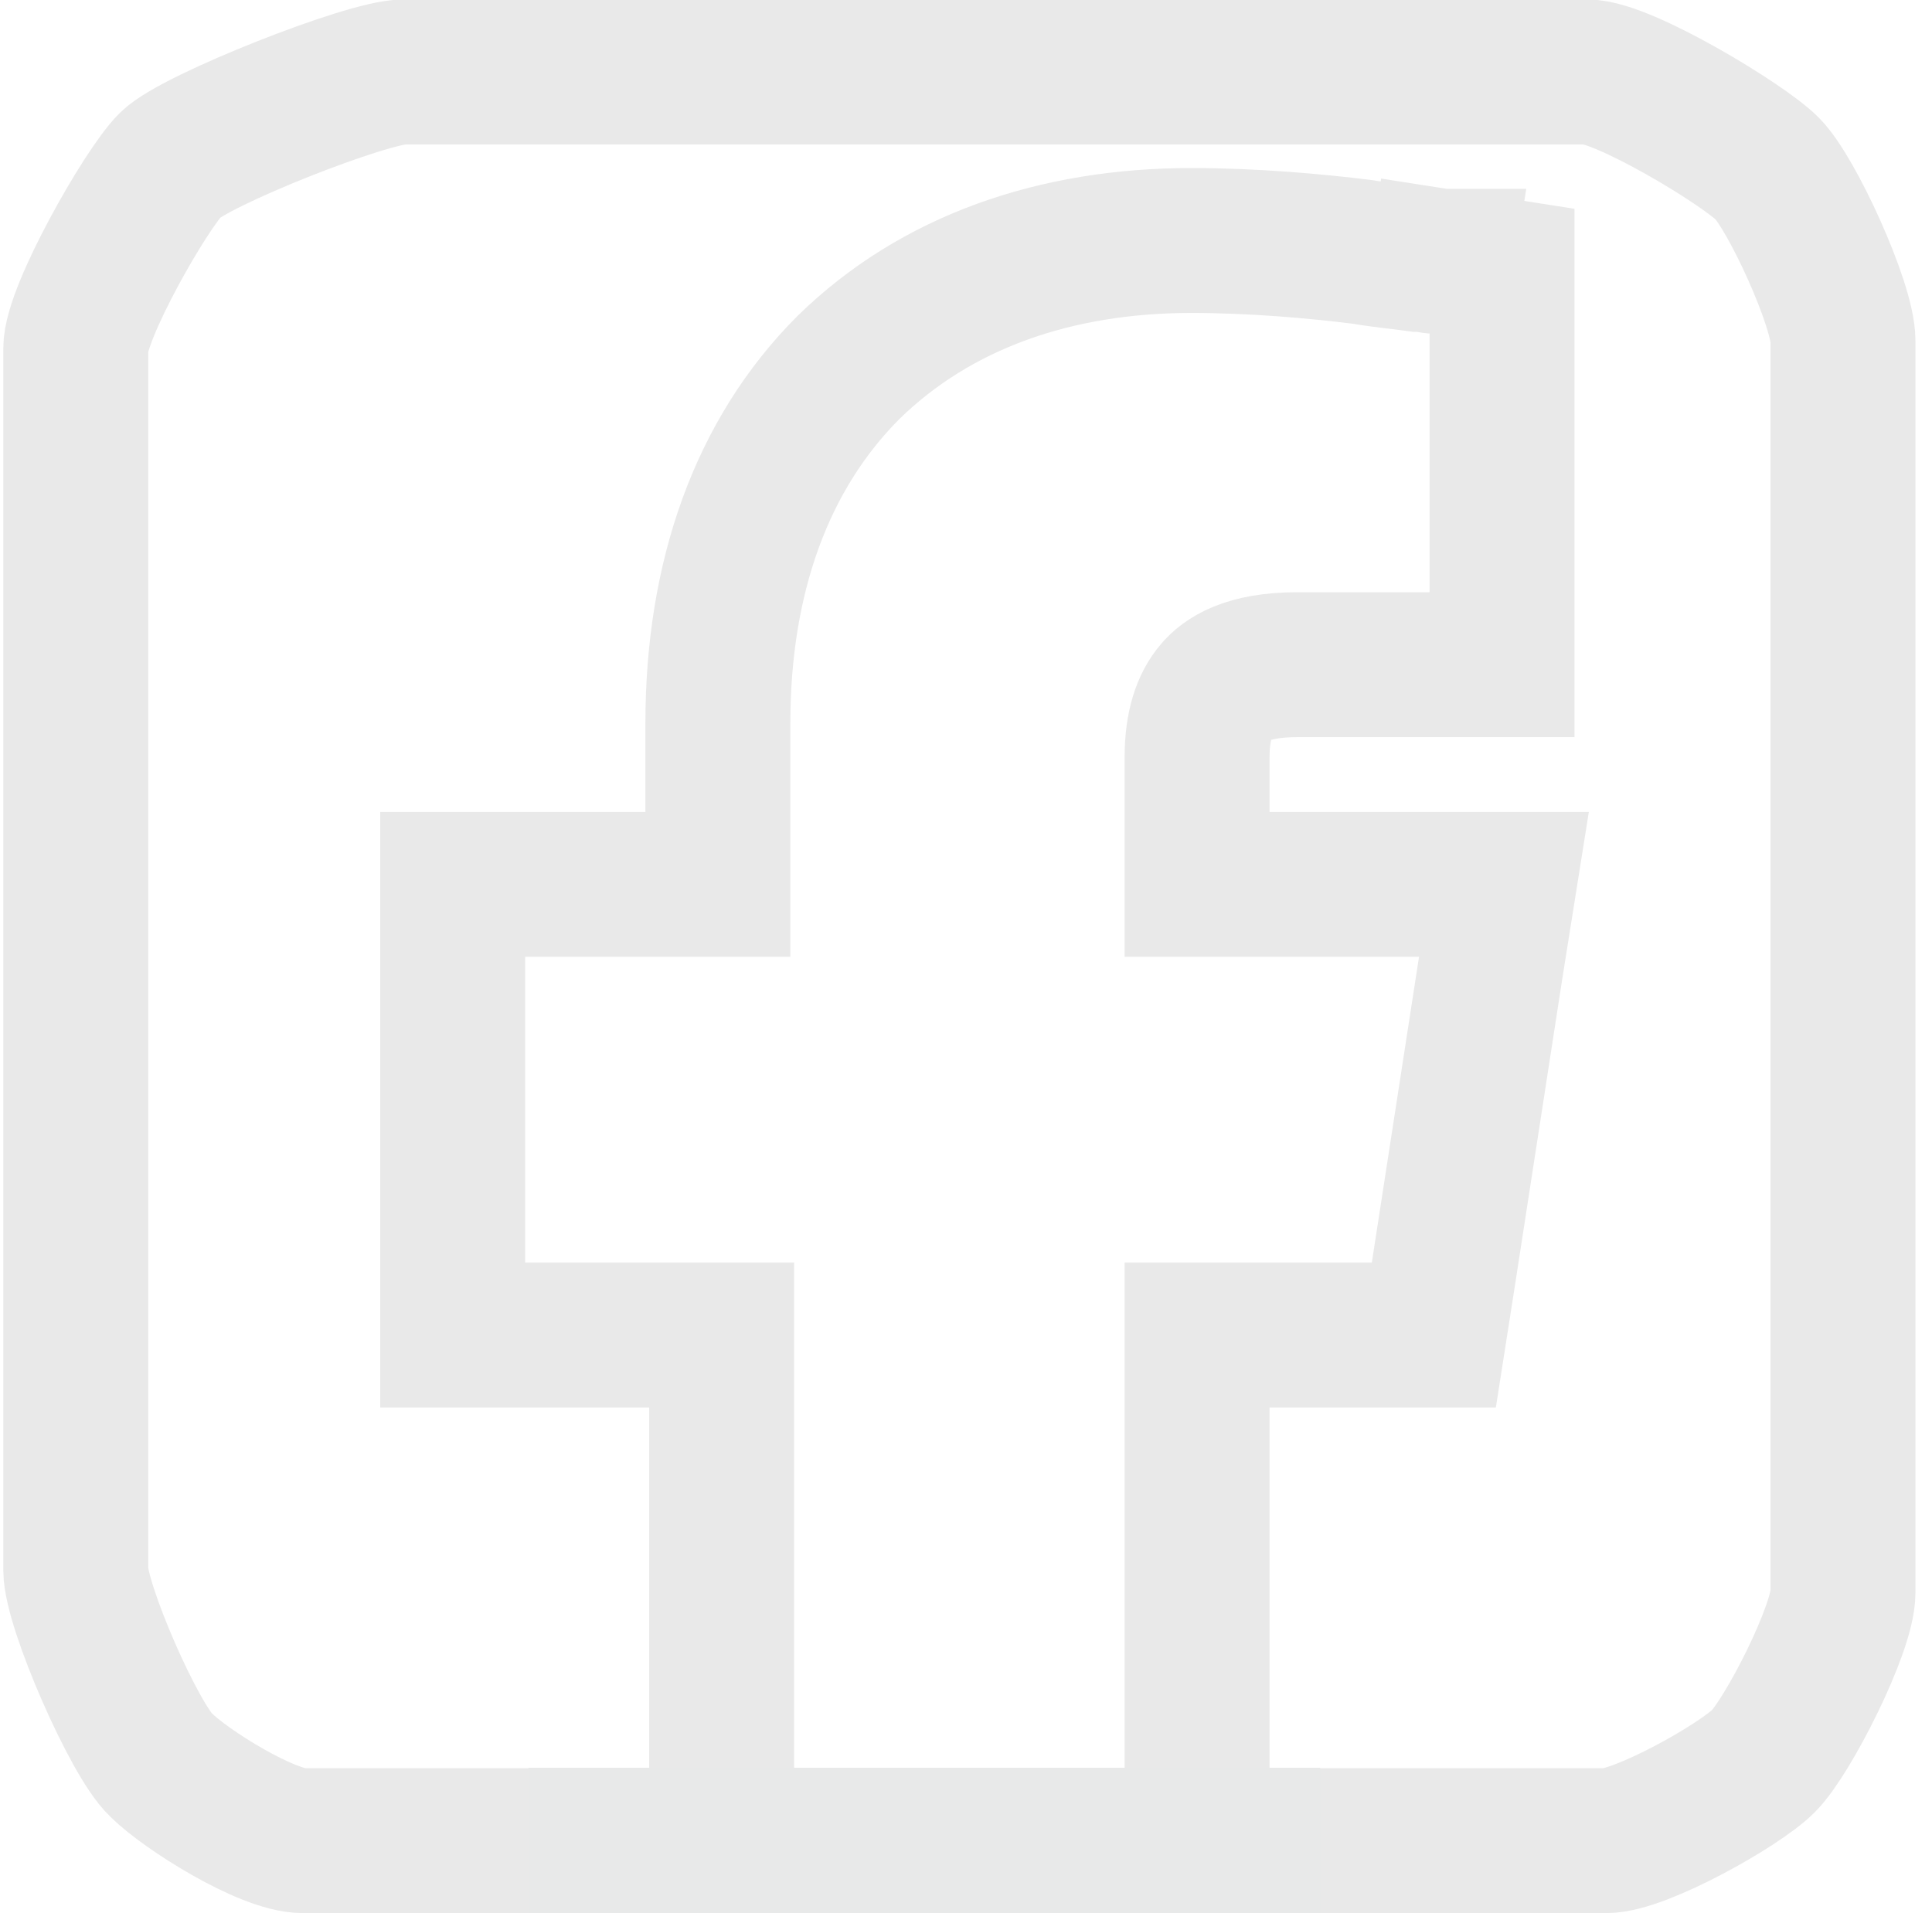
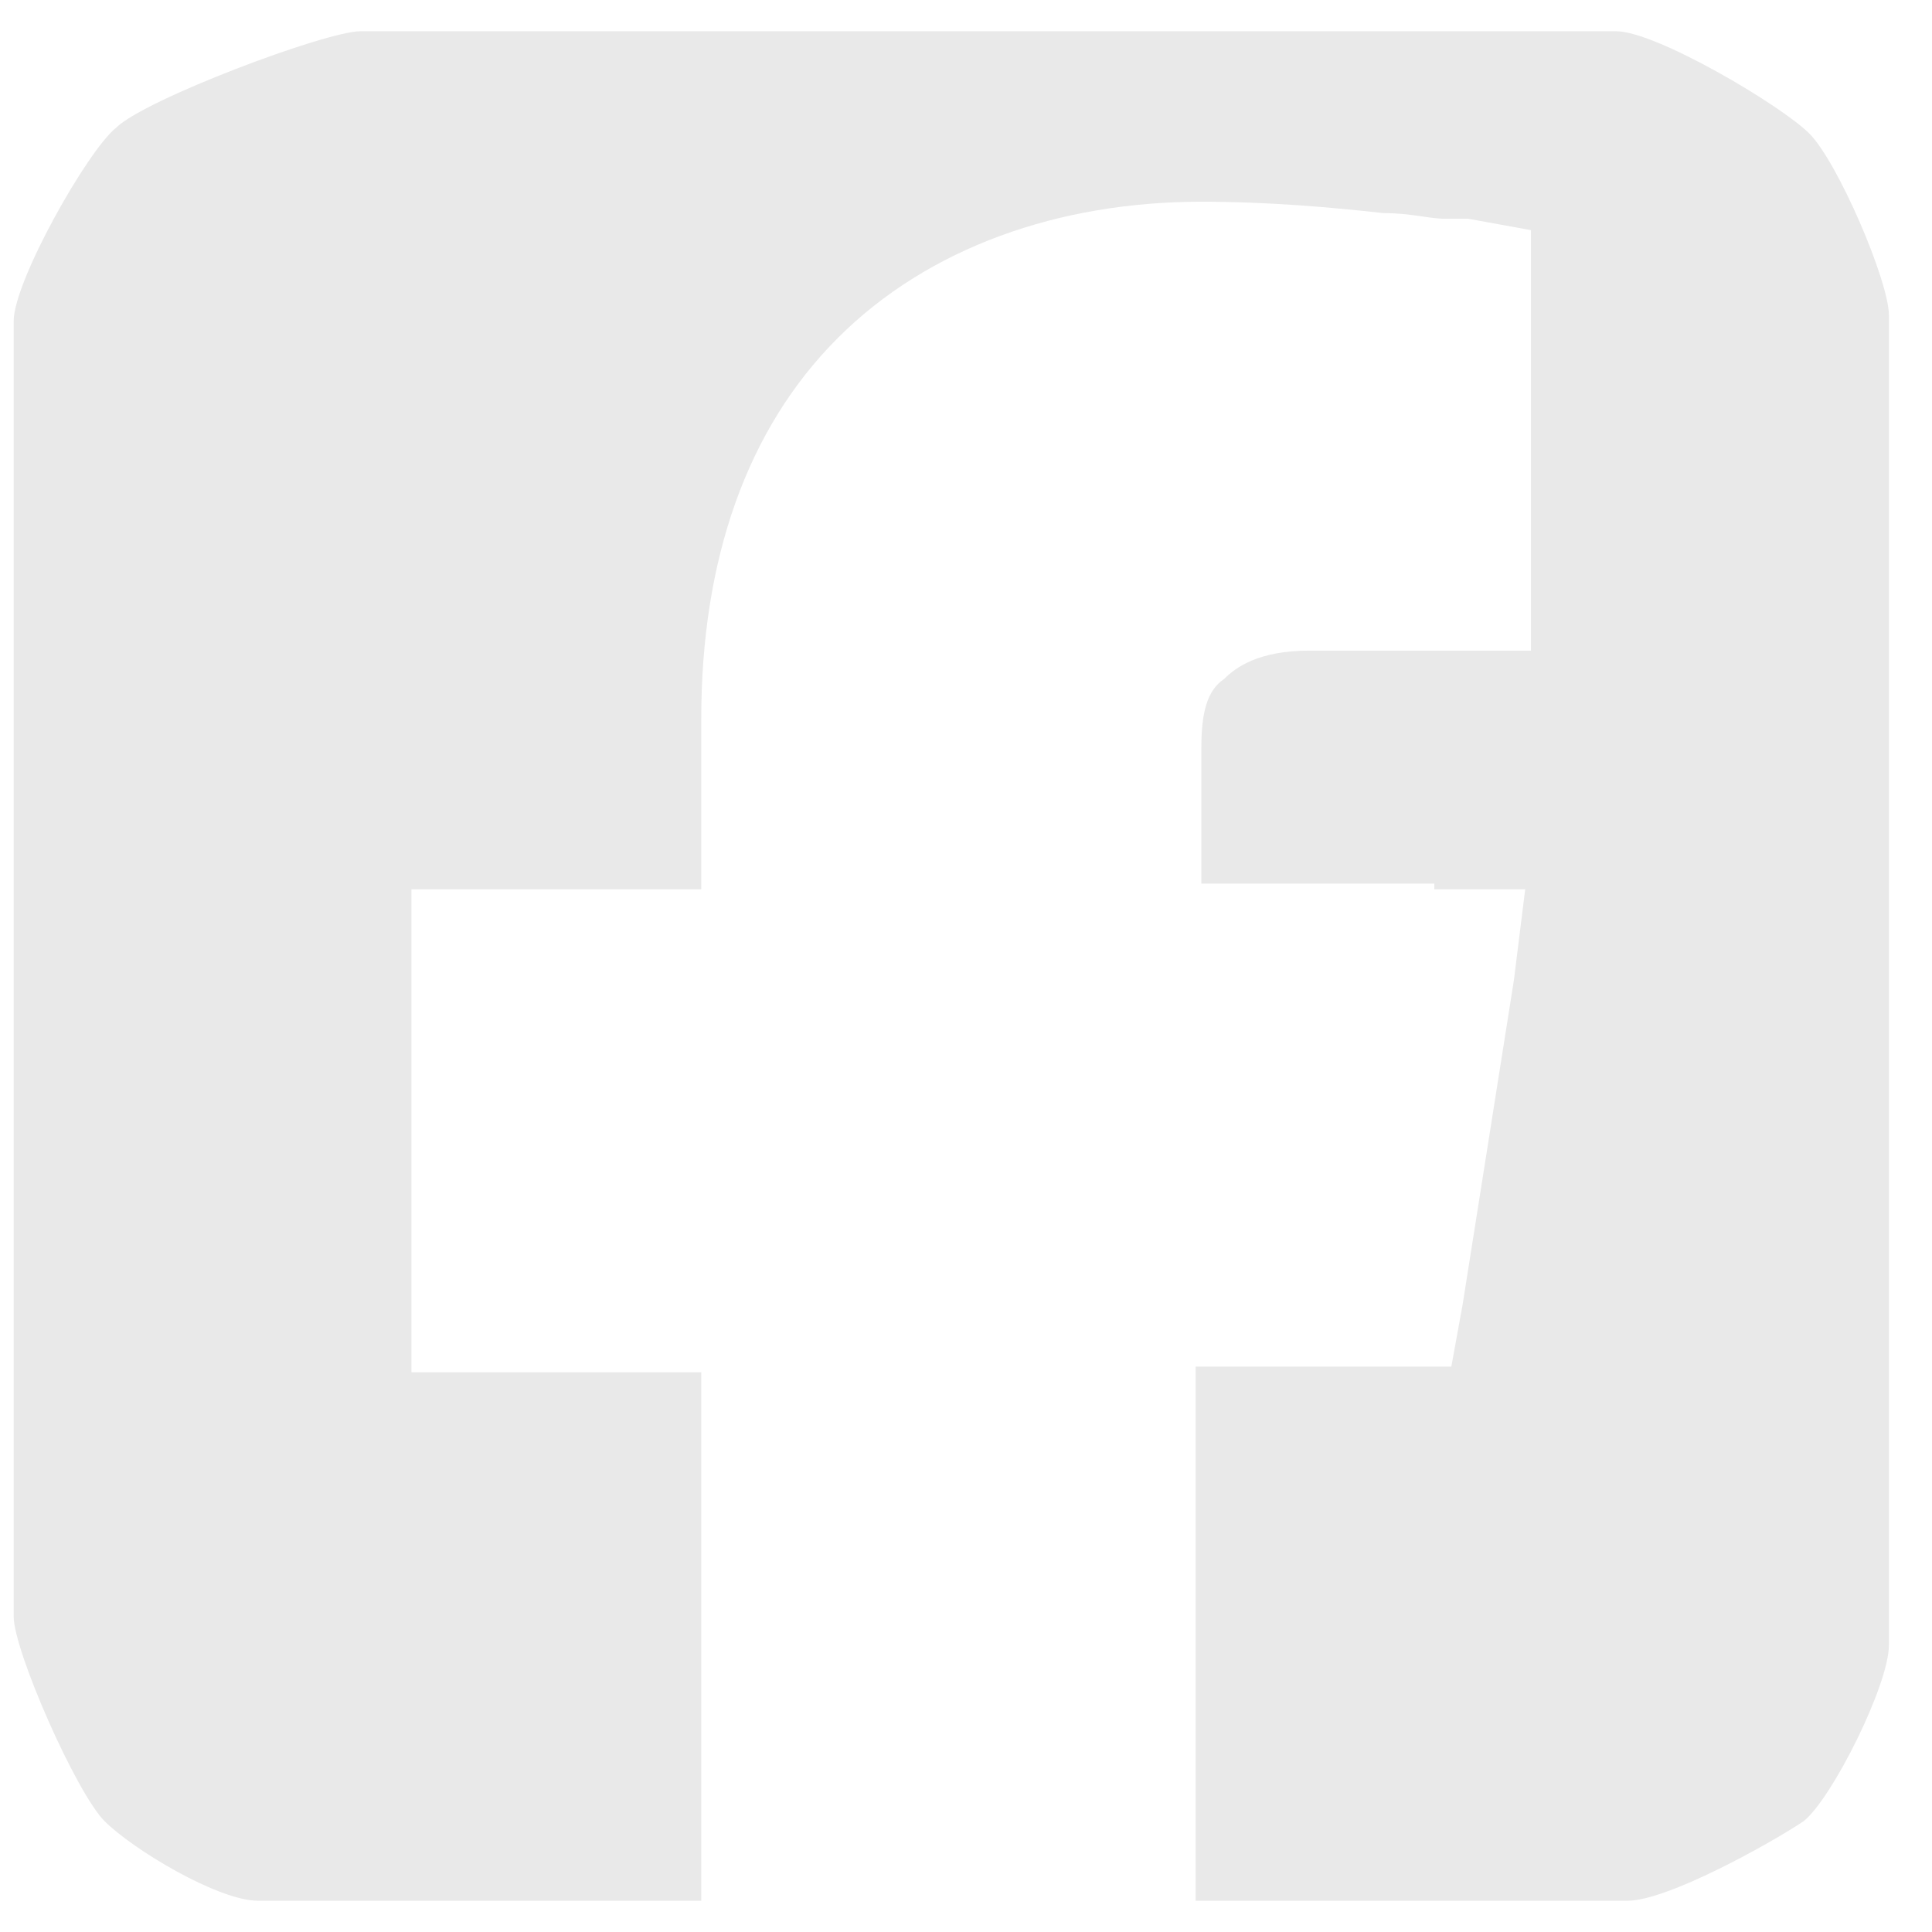
- <svg xmlns="http://www.w3.org/2000/svg" version="1.1" id="Capa_1" x="0px" y="0px" viewBox="0 0 102 101" style="enable-background:new 0 0 102 101;" xml:space="preserve">
-   <style type="text/css">
- 	.st0{fill:none;stroke:#E9E9E9;stroke-width:7.652;}
- 	.st1{fill:none;stroke:#E8E9E9;stroke-width:7.7;stroke-miterlimit:10;}
- </style>
-   <path class="st0" d="M74.9,46.7H63.2V40c0-1.7,0.4-2.8,1-3.5c0.5-0.6,1.6-1.4,4.3-1.4h7h3.8v-3.8V17.5v-3.2l-3.2-0.5l-0.6,3.8  c0.6-3.8,0.6-3.8,0.6-3.8l0,0l0,0l0,0l0,0l-0.1,0c-0.1,0-0.1,0-0.2,0c-0.2,0-0.5-0.1-0.9-0.1c-0.7-0.1-1.8-0.2-3-0.4  c-2.4-0.3-5.7-0.6-9-0.6c-7.2,0-13.5,2.2-18.1,6.7c-4.6,4.6-6.9,11.1-6.9,18.8v8.5H27.7h-3.8v3.8v16.2v3.8h3.8h10.4v26.7H16  c-1.9,0-6.2-2.7-7.5-4C7.1,91.9,4,84.8,4,82.9V18.4c0-1.9,3.7-8.4,5-9.7c1.3-1.3,10.4-4.9,12.3-4.9h62.5c1.9,0,8.2,3.8,9.5,5.1  c1.3,1.3,4,7.2,4,9.1v66.1c0,1.9-2.9,7.6-4.2,8.9c-1.3,1.3-6.5,4.2-8.3,4.2H63.2V70.5h9.2h3.3l0.5-3.2l2.5-16.2l0.7-4.4H74.9z" />
-   <path class="st1" d="M27.9,97.2h41.8H27.9z" />
+ <svg xmlns="http://www.w3.org/2000/svg" width="34" height="34" viewBox="0 0 34 34" fill="none">
+   <path d="M25.241 15.55H21.142V13.15C21.142 12.55 21.241 12.15 21.541 11.95C21.741 11.75 22.142 11.45 23.041 11.45H26.942V4.05L25.841 3.85L25.642 5.15C25.841 3.85 25.841 3.85 25.841 3.85C25.841 3.85 25.841 3.85 25.741 3.85C25.642 3.85 25.541 3.85 25.442 3.85C25.142 3.85 24.841 3.75 24.341 3.75C23.442 3.65 22.341 3.55 21.142 3.55C18.642 3.55 16.341 4.35 14.742 5.95C13.142 7.55 12.341 9.85 12.341 12.65V15.65H7.241V24.15H12.341V33.45H4.541C3.841 33.45 2.341 32.55 1.841 32.05C1.341 31.55 0.241 29.05 0.241 28.45V5.65C0.241 4.95 1.541 2.65 2.041 2.25C2.541 1.75 5.741 0.55 6.341 0.55H28.442C29.142 0.55 31.341 1.85 31.841 2.35C32.342 2.85 33.242 4.95 33.242 5.55V28.95C33.242 29.65 32.242 31.65 31.741 32.05C31.142 32.45 29.341 33.45 28.642 33.45H21.041V24.05H25.541L25.741 22.95L26.642 17.25L26.841 15.65H25.241V15.55Z" fill="#E9E9E9" />
</svg>
